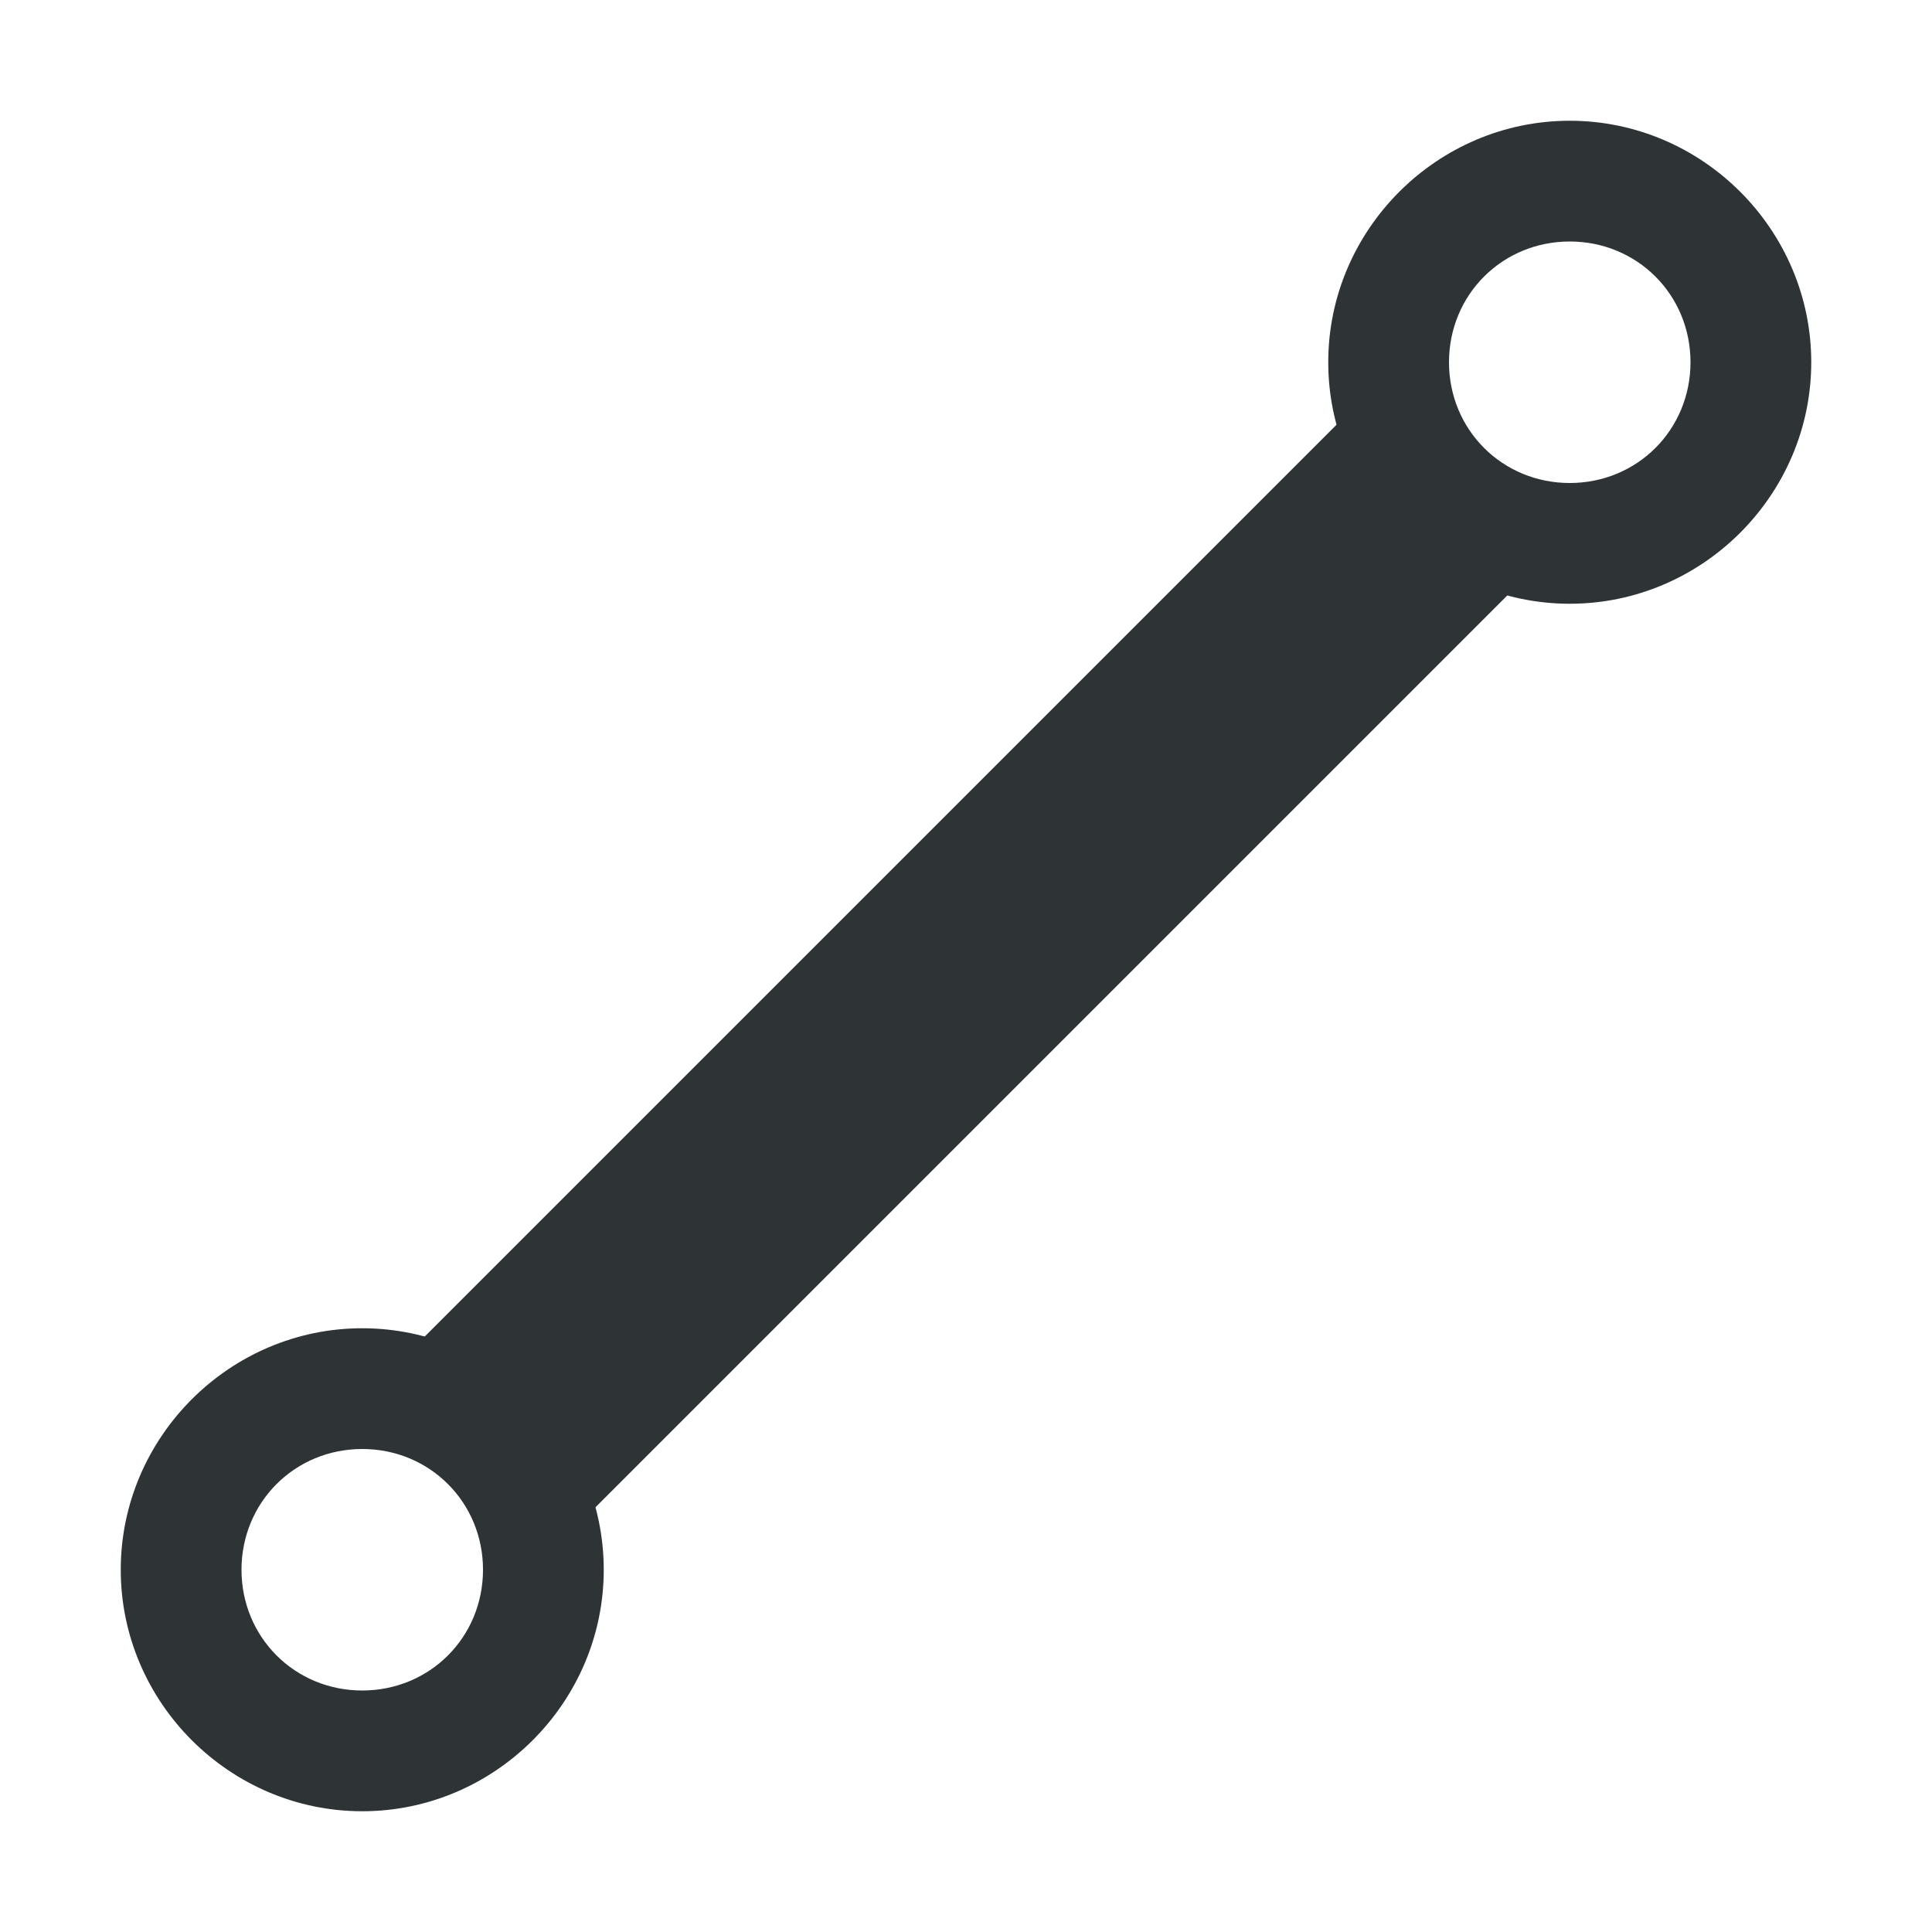
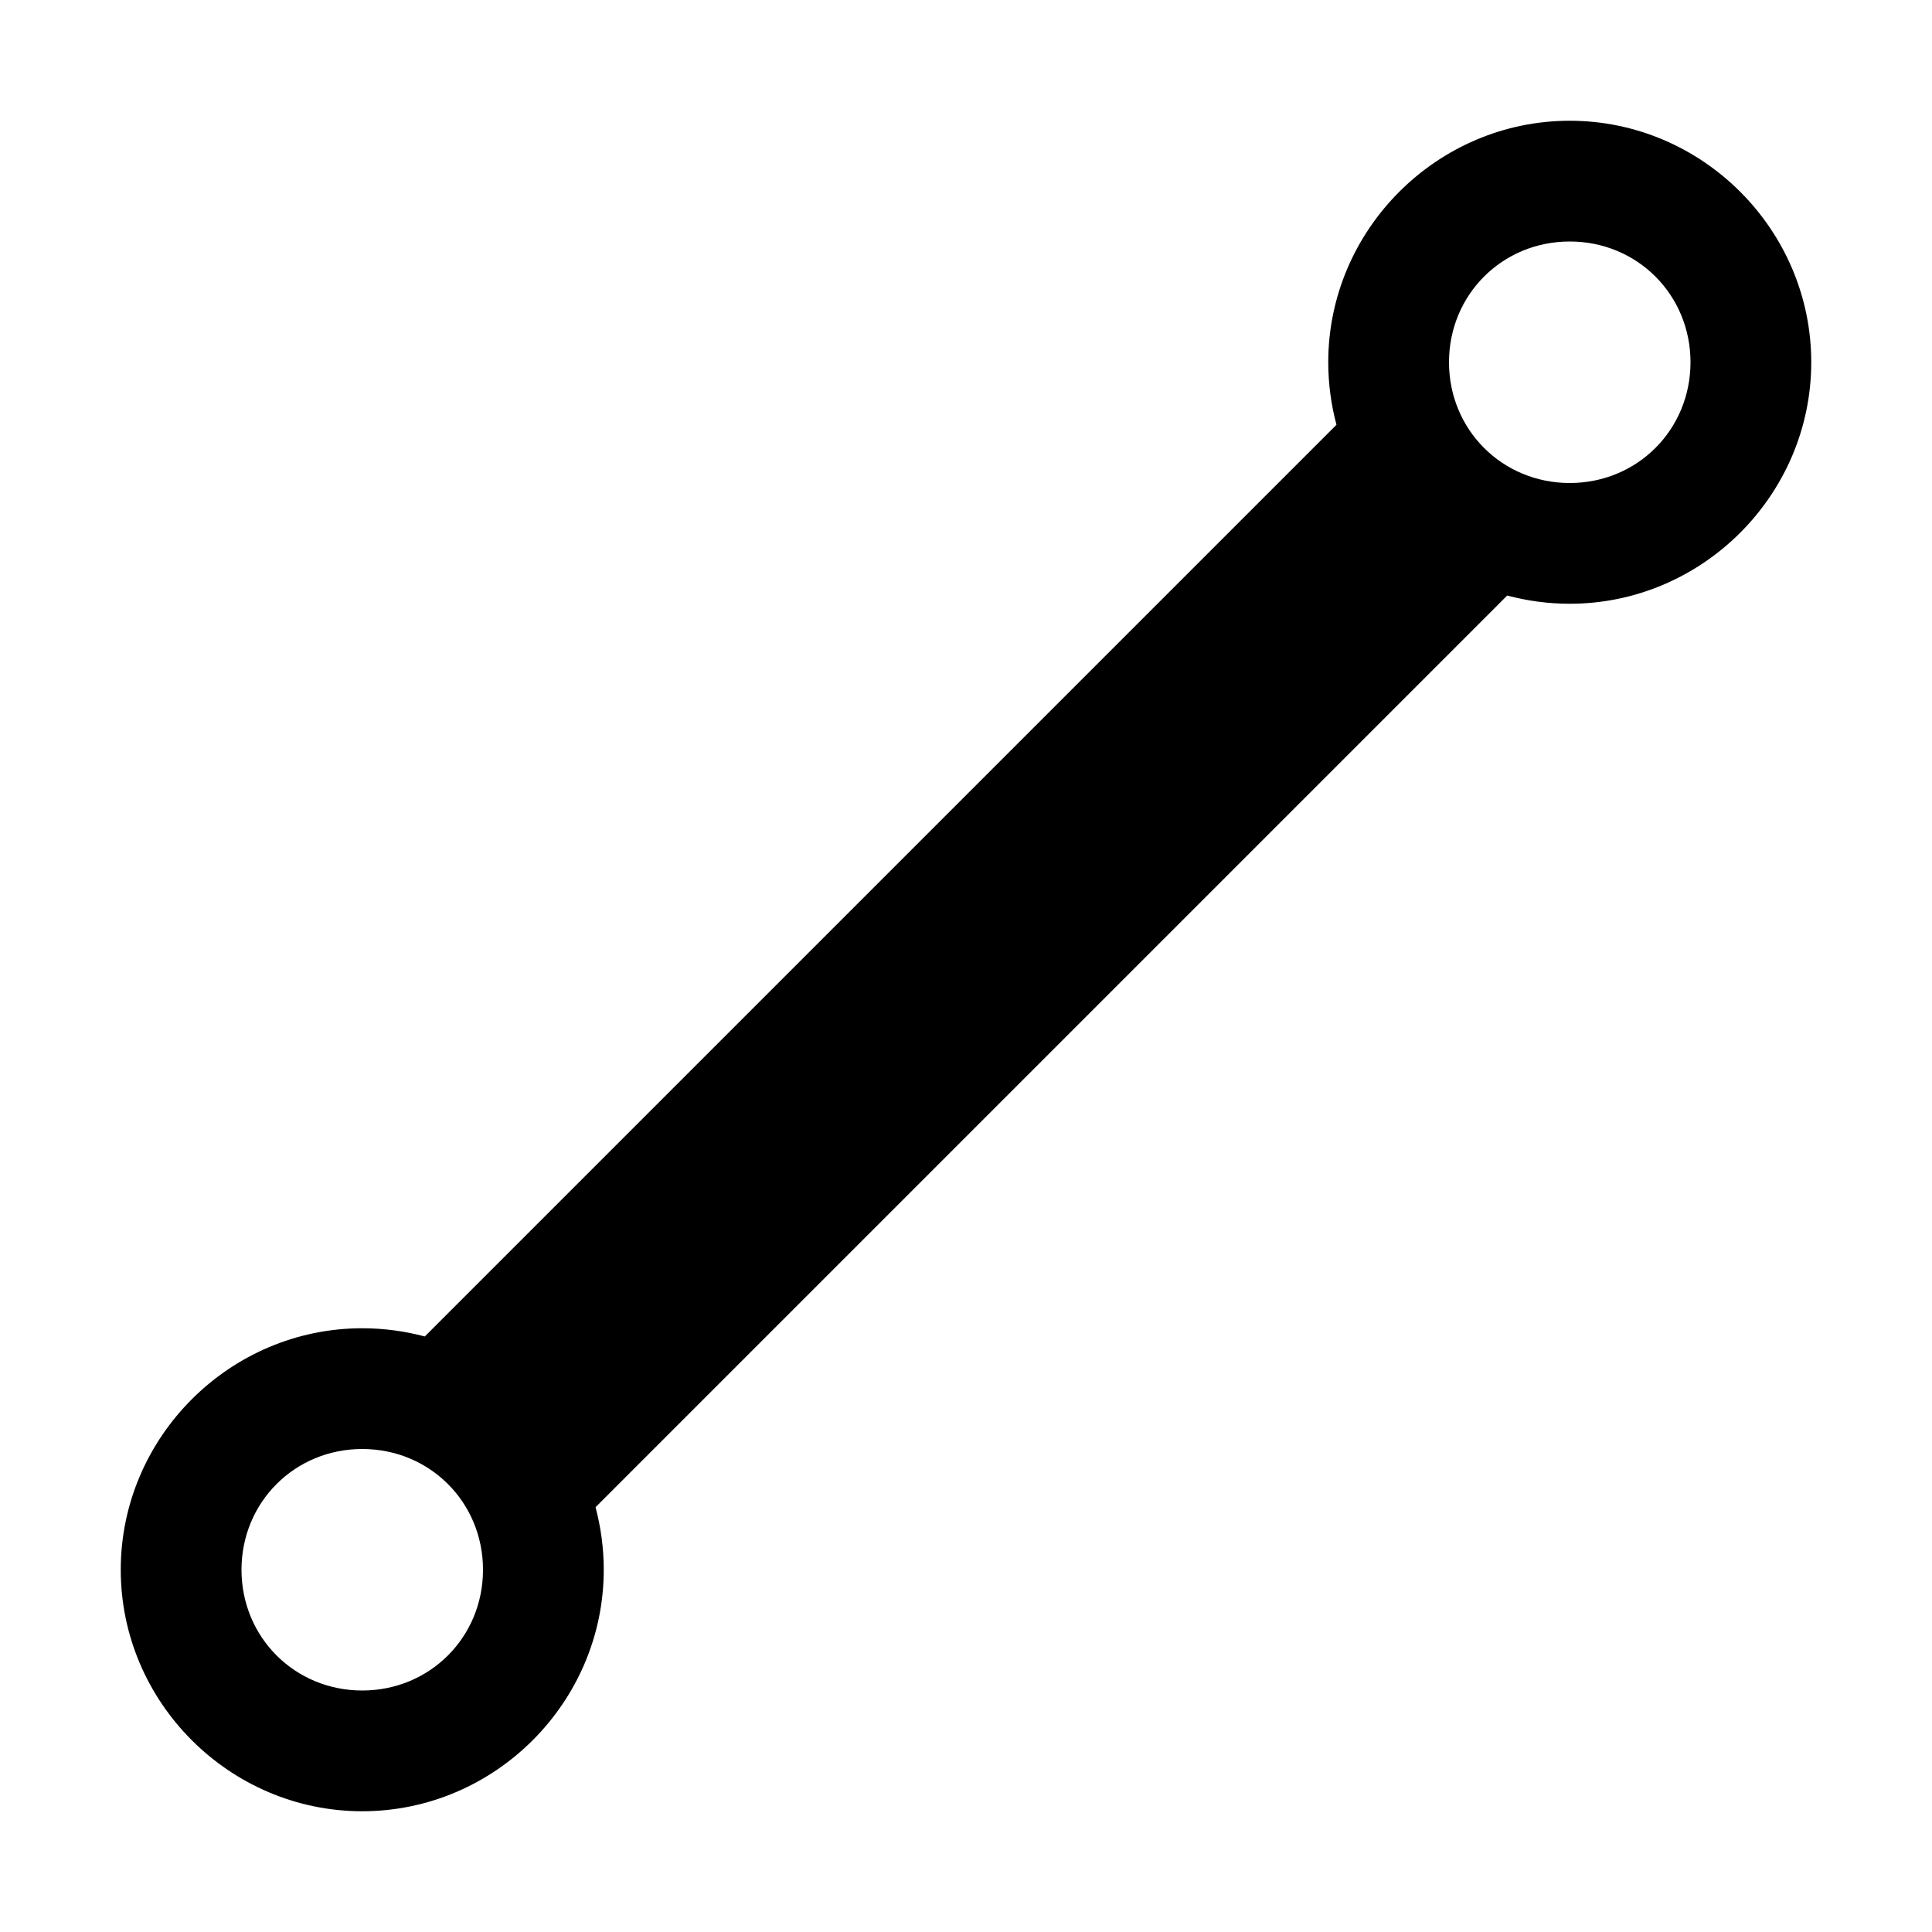
- <svg xmlns="http://www.w3.org/2000/svg" height="16px" viewBox="0 0 16 16" width="16px">
-   <filter id="a" height="100%" width="100%" x="0%" y="0%">
-     <feColorMatrix in="SourceGraphic" type="matrix" values="0 0 0 0 1 0 0 0 0 1 0 0 0 0 1 0 0 0 1 0" />
-   </filter>
-   <mask id="b">
-     <g filter="url(#a)">
-       <path d="m 0 0 h 16 v 16 h -16 z" fill-opacity="0.3" />
-     </g>
-   </mask>
-   <clipPath id="c">
-     <path d="m 0 0 h 1600 v 1200 h -1600 z" />
-   </clipPath>
-   <mask id="d">
-     <g filter="url(#a)">
-       <path d="m 0 0 h 16 v 16 h -16 z" fill-opacity="0.05" />
-     </g>
-   </mask>
-   <clipPath id="e">
-     <path d="m 0 0 h 1600 v 1200 h -1600 z" />
-   </clipPath>
-   <mask id="f">
-     <g filter="url(#a)">
-       <path d="m 0 0 h 16 v 16 h -16 z" fill-opacity="0.05" />
-     </g>
-   </mask>
-   <clipPath id="g">
-     <path d="m 0 0 h 1600 v 1200 h -1600 z" />
-   </clipPath>
-   <mask id="h">
-     <g filter="url(#a)">
-       <path d="m 0 0 h 16 v 16 h -16 z" fill-opacity="0.05" />
-     </g>
-   </mask>
-   <clipPath id="i">
-     <path d="m 0 0 h 1600 v 1200 h -1600 z" />
-   </clipPath>
-   <mask id="j">
-     <g filter="url(#a)">
-       <path d="m 0 0 h 16 v 16 h -16 z" fill-opacity="0.05" />
-     </g>
-   </mask>
-   <clipPath id="k">
-     <path d="m 0 0 h 1600 v 1200 h -1600 z" />
-   </clipPath>
-   <mask id="l">
-     <g filter="url(#a)">
-       <path d="m 0 0 h 16 v 16 h -16 z" fill-opacity="0.05" />
-     </g>
-   </mask>
-   <clipPath id="m">
-     <path d="m 0 0 h 1600 v 1200 h -1600 z" />
-   </clipPath>
-   <mask id="n">
-     <g filter="url(#a)">
-       <path d="m 0 0 h 16 v 16 h -16 z" fill-opacity="0.05" />
-     </g>
-   </mask>
-   <clipPath id="o">
-     <path d="m 0 0 h 1600 v 1200 h -1600 z" />
-   </clipPath>
-   <mask id="p">
-     <g filter="url(#a)">
-       <path d="m 0 0 h 16 v 16 h -16 z" fill-opacity="0.3" />
-     </g>
-   </mask>
-   <clipPath id="q">
-     <path d="m 0 0 h 1600 v 1200 h -1600 z" />
-   </clipPath>
-   <mask id="r">
-     <g filter="url(#a)">
-       <path d="m 0 0 h 16 v 16 h -16 z" fill-opacity="0.5" />
-     </g>
-   </mask>
-   <clipPath id="s">
-     <path d="m 0 0 h 1600 v 1200 h -1600 z" />
-   </clipPath>
-   <g clip-path="url(#c)" mask="url(#b)" transform="matrix(1 0 0 1 -16 -816)">
-     <path d="m 562.461 212.059 h 10.449 c -1.184 0.492 -1.297 2.461 0 3 h -10.449 z m 0 0" fill="#2e3436" />
-   </g>
-   <g clip-path="url(#e)" mask="url(#d)" transform="matrix(1 0 0 1 -16 -816)">
-     <path d="m 16 748 h 1 v 1 h -1 z m 0 0" fill="#2e3436" fill-rule="evenodd" />
-   </g>
-   <g clip-path="url(#g)" mask="url(#f)" transform="matrix(1 0 0 1 -16 -816)">
-     <path d="m 17 747 h 1 v 1 h -1 z m 0 0" fill="#2e3436" fill-rule="evenodd" />
-   </g>
-   <g clip-path="url(#i)" mask="url(#h)" transform="matrix(1 0 0 1 -16 -816)">
-     <path d="m 18 750 h 1 v 1 h -1 z m 0 0" fill="#2e3436" fill-rule="evenodd" />
-   </g>
-   <g clip-path="url(#k)" mask="url(#j)" transform="matrix(1 0 0 1 -16 -816)">
-     <path d="m 16 750 h 1 v 1 h -1 z m 0 0" fill="#2e3436" fill-rule="evenodd" />
-   </g>
-   <g clip-path="url(#m)" mask="url(#l)" transform="matrix(1 0 0 1 -16 -816)">
-     <path d="m 17 751 h 1 v 1 h -1 z m 0 0" fill="#2e3436" fill-rule="evenodd" />
-   </g>
-   <g clip-path="url(#o)" mask="url(#n)" transform="matrix(1 0 0 1 -16 -816)">
-     <path d="m 19 751 h 1 v 1 h -1 z m 0 0" fill="#2e3436" fill-rule="evenodd" />
-   </g>
-   <g clip-path="url(#q)" mask="url(#p)" transform="matrix(1 0 0 1 -16 -816)">
-     <path d="m 136 776 v 7 h 7 v -7 z m 0 0" fill="#2e3436" />
-   </g>
-   <g clip-path="url(#s)" mask="url(#r)" transform="matrix(1 0 0 1 -16 -816)">
-     <path d="m 219 758 h 3 v 12 h -3 z m 0 0" fill="#2e3436" />
-   </g>
-   <g fill="#2e3436">
-     <path d="m 11.508 3.078 l -8.43 8.43 c 0.766 0.039 1.375 0.648 1.414 1.414 l 8.43 -8.43 c -0.766 -0.039 -1.375 -0.648 -1.414 -1.414 z m 0 0" />
-     <path d="m 3 11 c -1.098 0 -2 0.902 -2 2 s 0.902 2 2 2 s 2 -0.902 2 -2 s -0.902 -2 -2 -2 z m 0 1 c 0.559 0 1 0.441 1 1 s -0.441 1 -1 1 s -1 -0.441 -1 -1 s 0.441 -1 1 -1 z m 0 0" />
-     <path d="m 13 1 c -1.098 0 -2 0.902 -2 2 s 0.902 2 2 2 s 2 -0.902 2 -2 s -0.902 -2 -2 -2 z m 0 1 c 0.559 0 1 0.441 1 1 s -0.441 1 -1 1 s -1 -0.441 -1 -1 s 0.441 -1 1 -1 z m 0 0" />
-   </g>
+ <svg height="16px" width="16px">
+   <path d="M 13 1 C 11.902 1 11 1.902 11 3 C 11 3.179 11.024 3.352 11.068 3.518 L 3.518 11.068 C 3.352 11.024 3.179 11 3 11 C 1.902 11 1 11.902 1 13 C 1 14.098 1.902 15 3 15 C 4.098 15 5 14.098 5 13 C 5 12.821 4.976 12.648 4.932 12.482 L 12.482 4.932 C 12.648 4.976 12.821 5 13 5 C 14.098 5 15 4.098 15 3 C 15 1.902 14.098 1 13 1 z M 13 2 C 13.559 2 14 2.441 14 3 C 14 3.559 13.559 4 13 4 C 12.441 4 12 3.559 12 3 C 12 2.441 12.441 2 13 2 z M 3 12 C 3.559 12 4 12.441 4 13 C 4 13.559 3.559 14 3 14 C 2.441 14 2 13.559 2 13 C 2 12.441 2.441 12 3 12 z" />
</svg>
